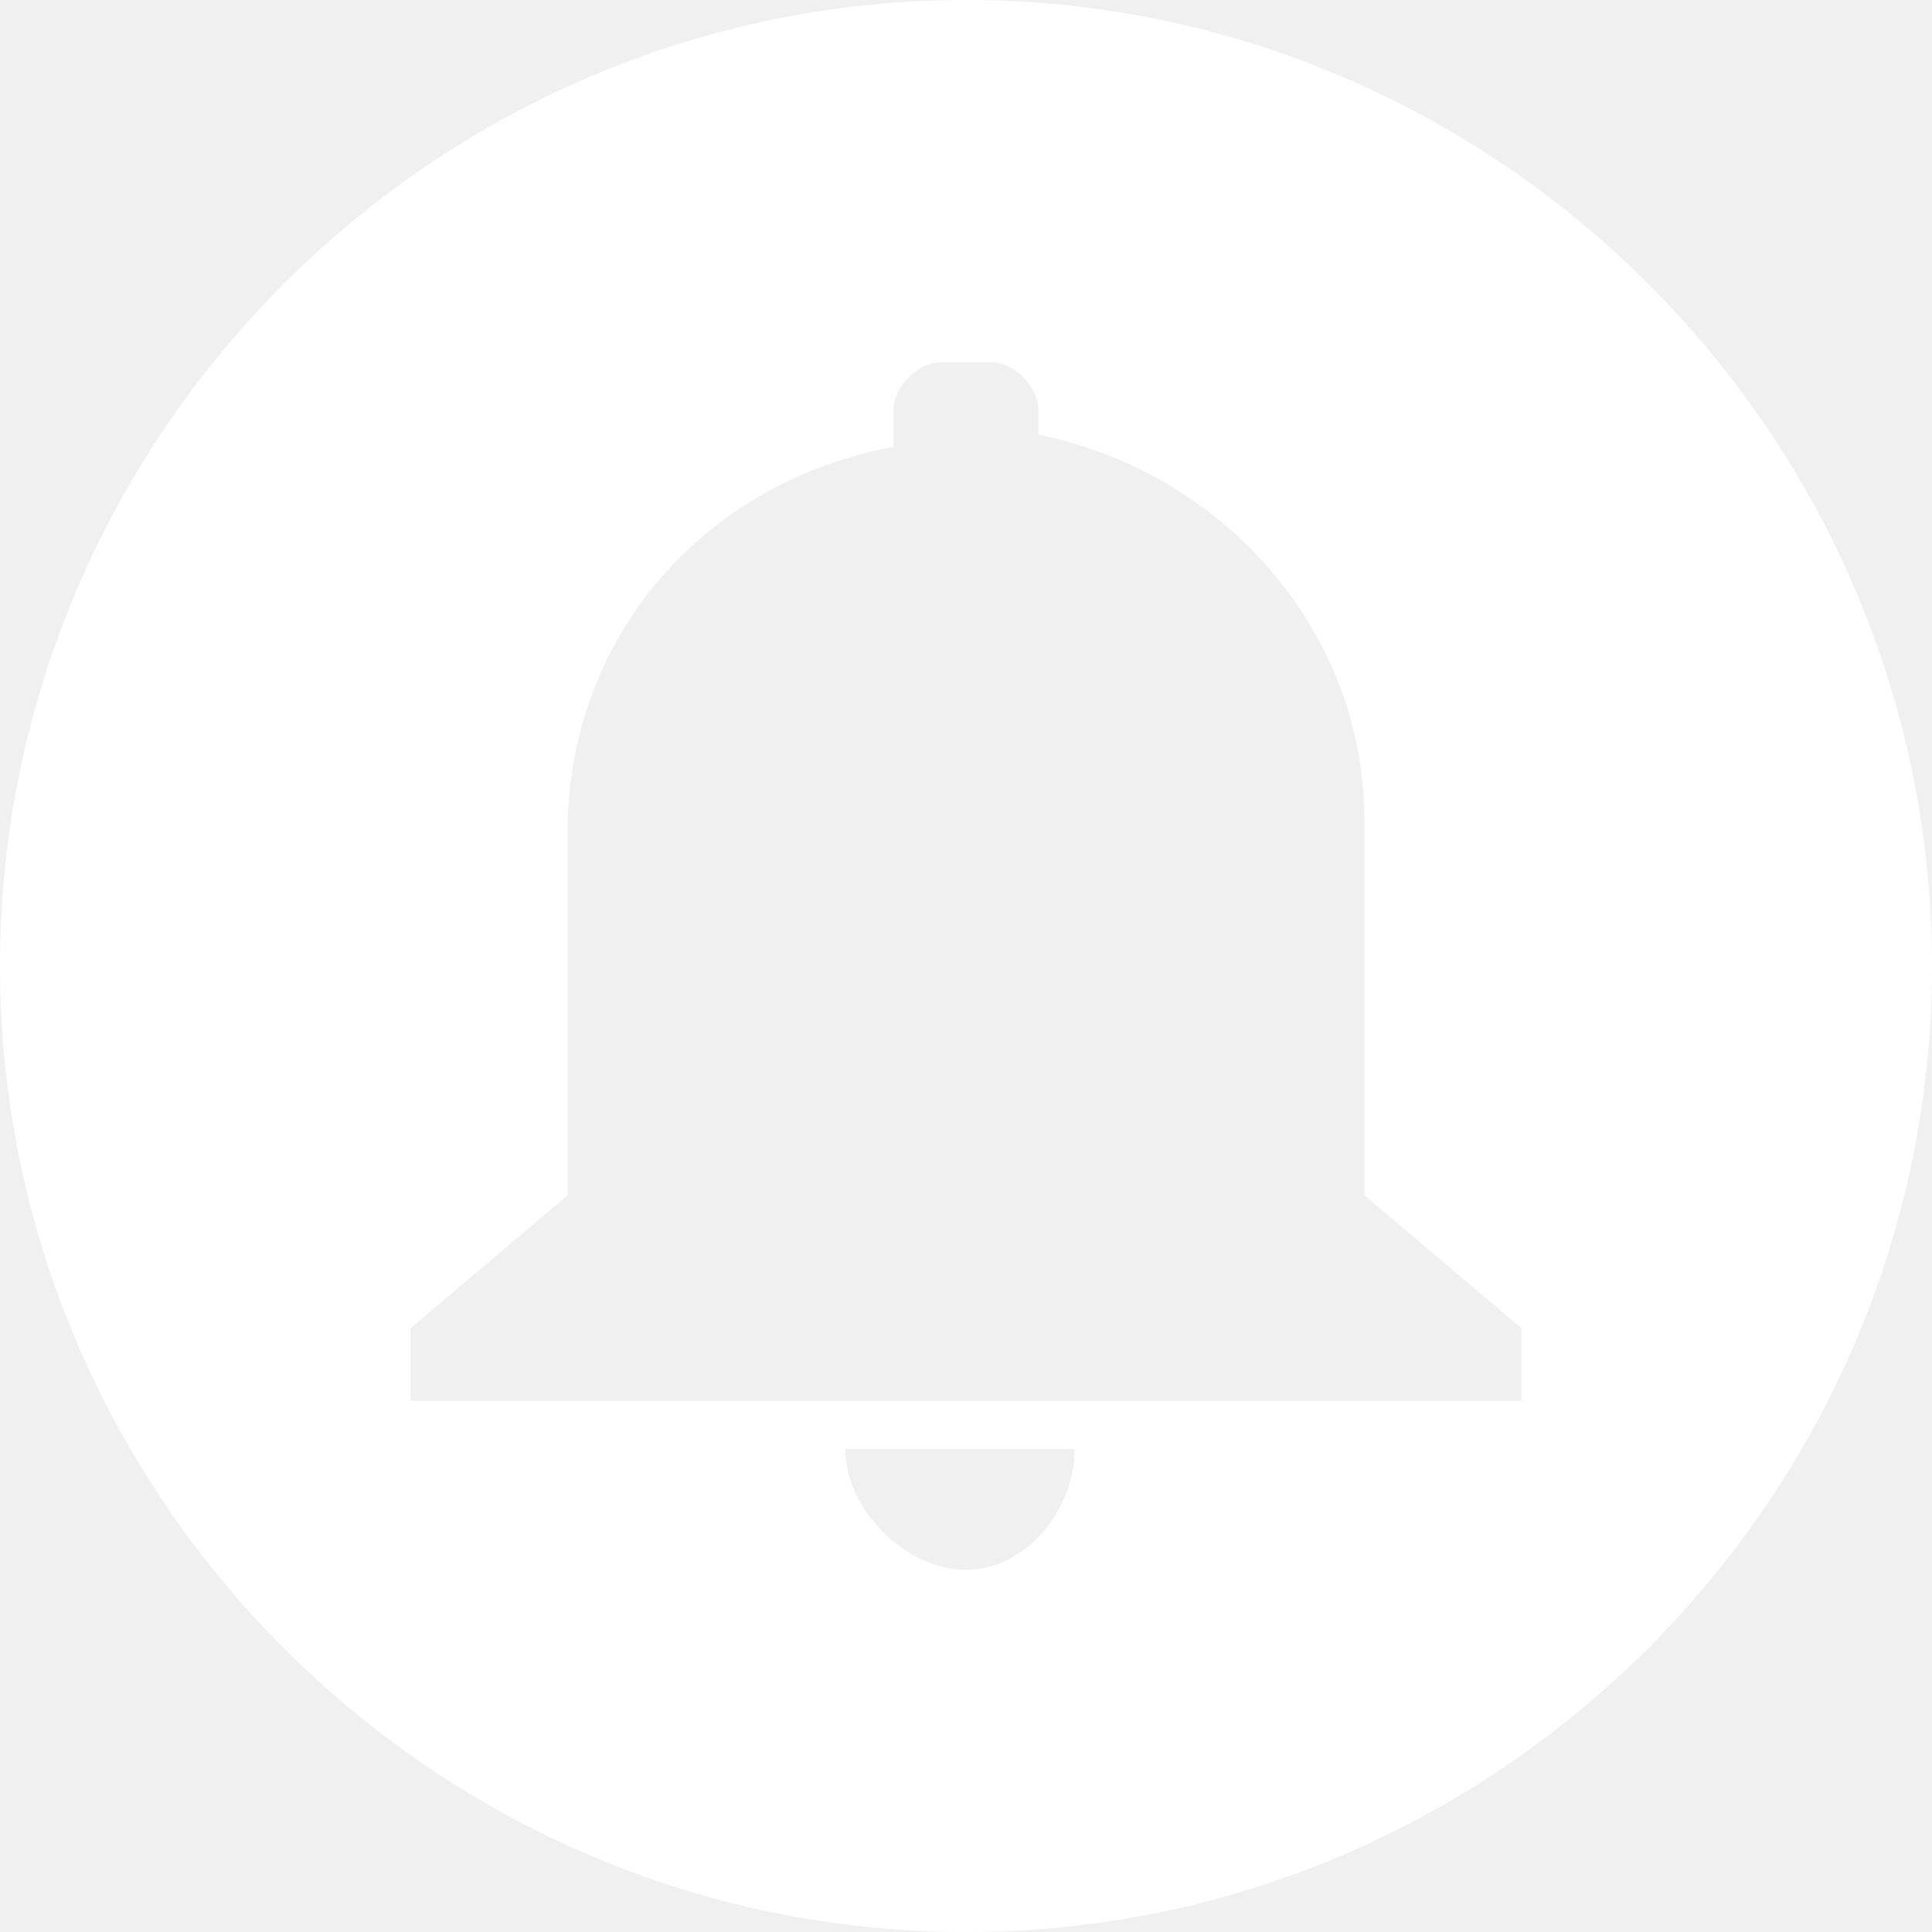
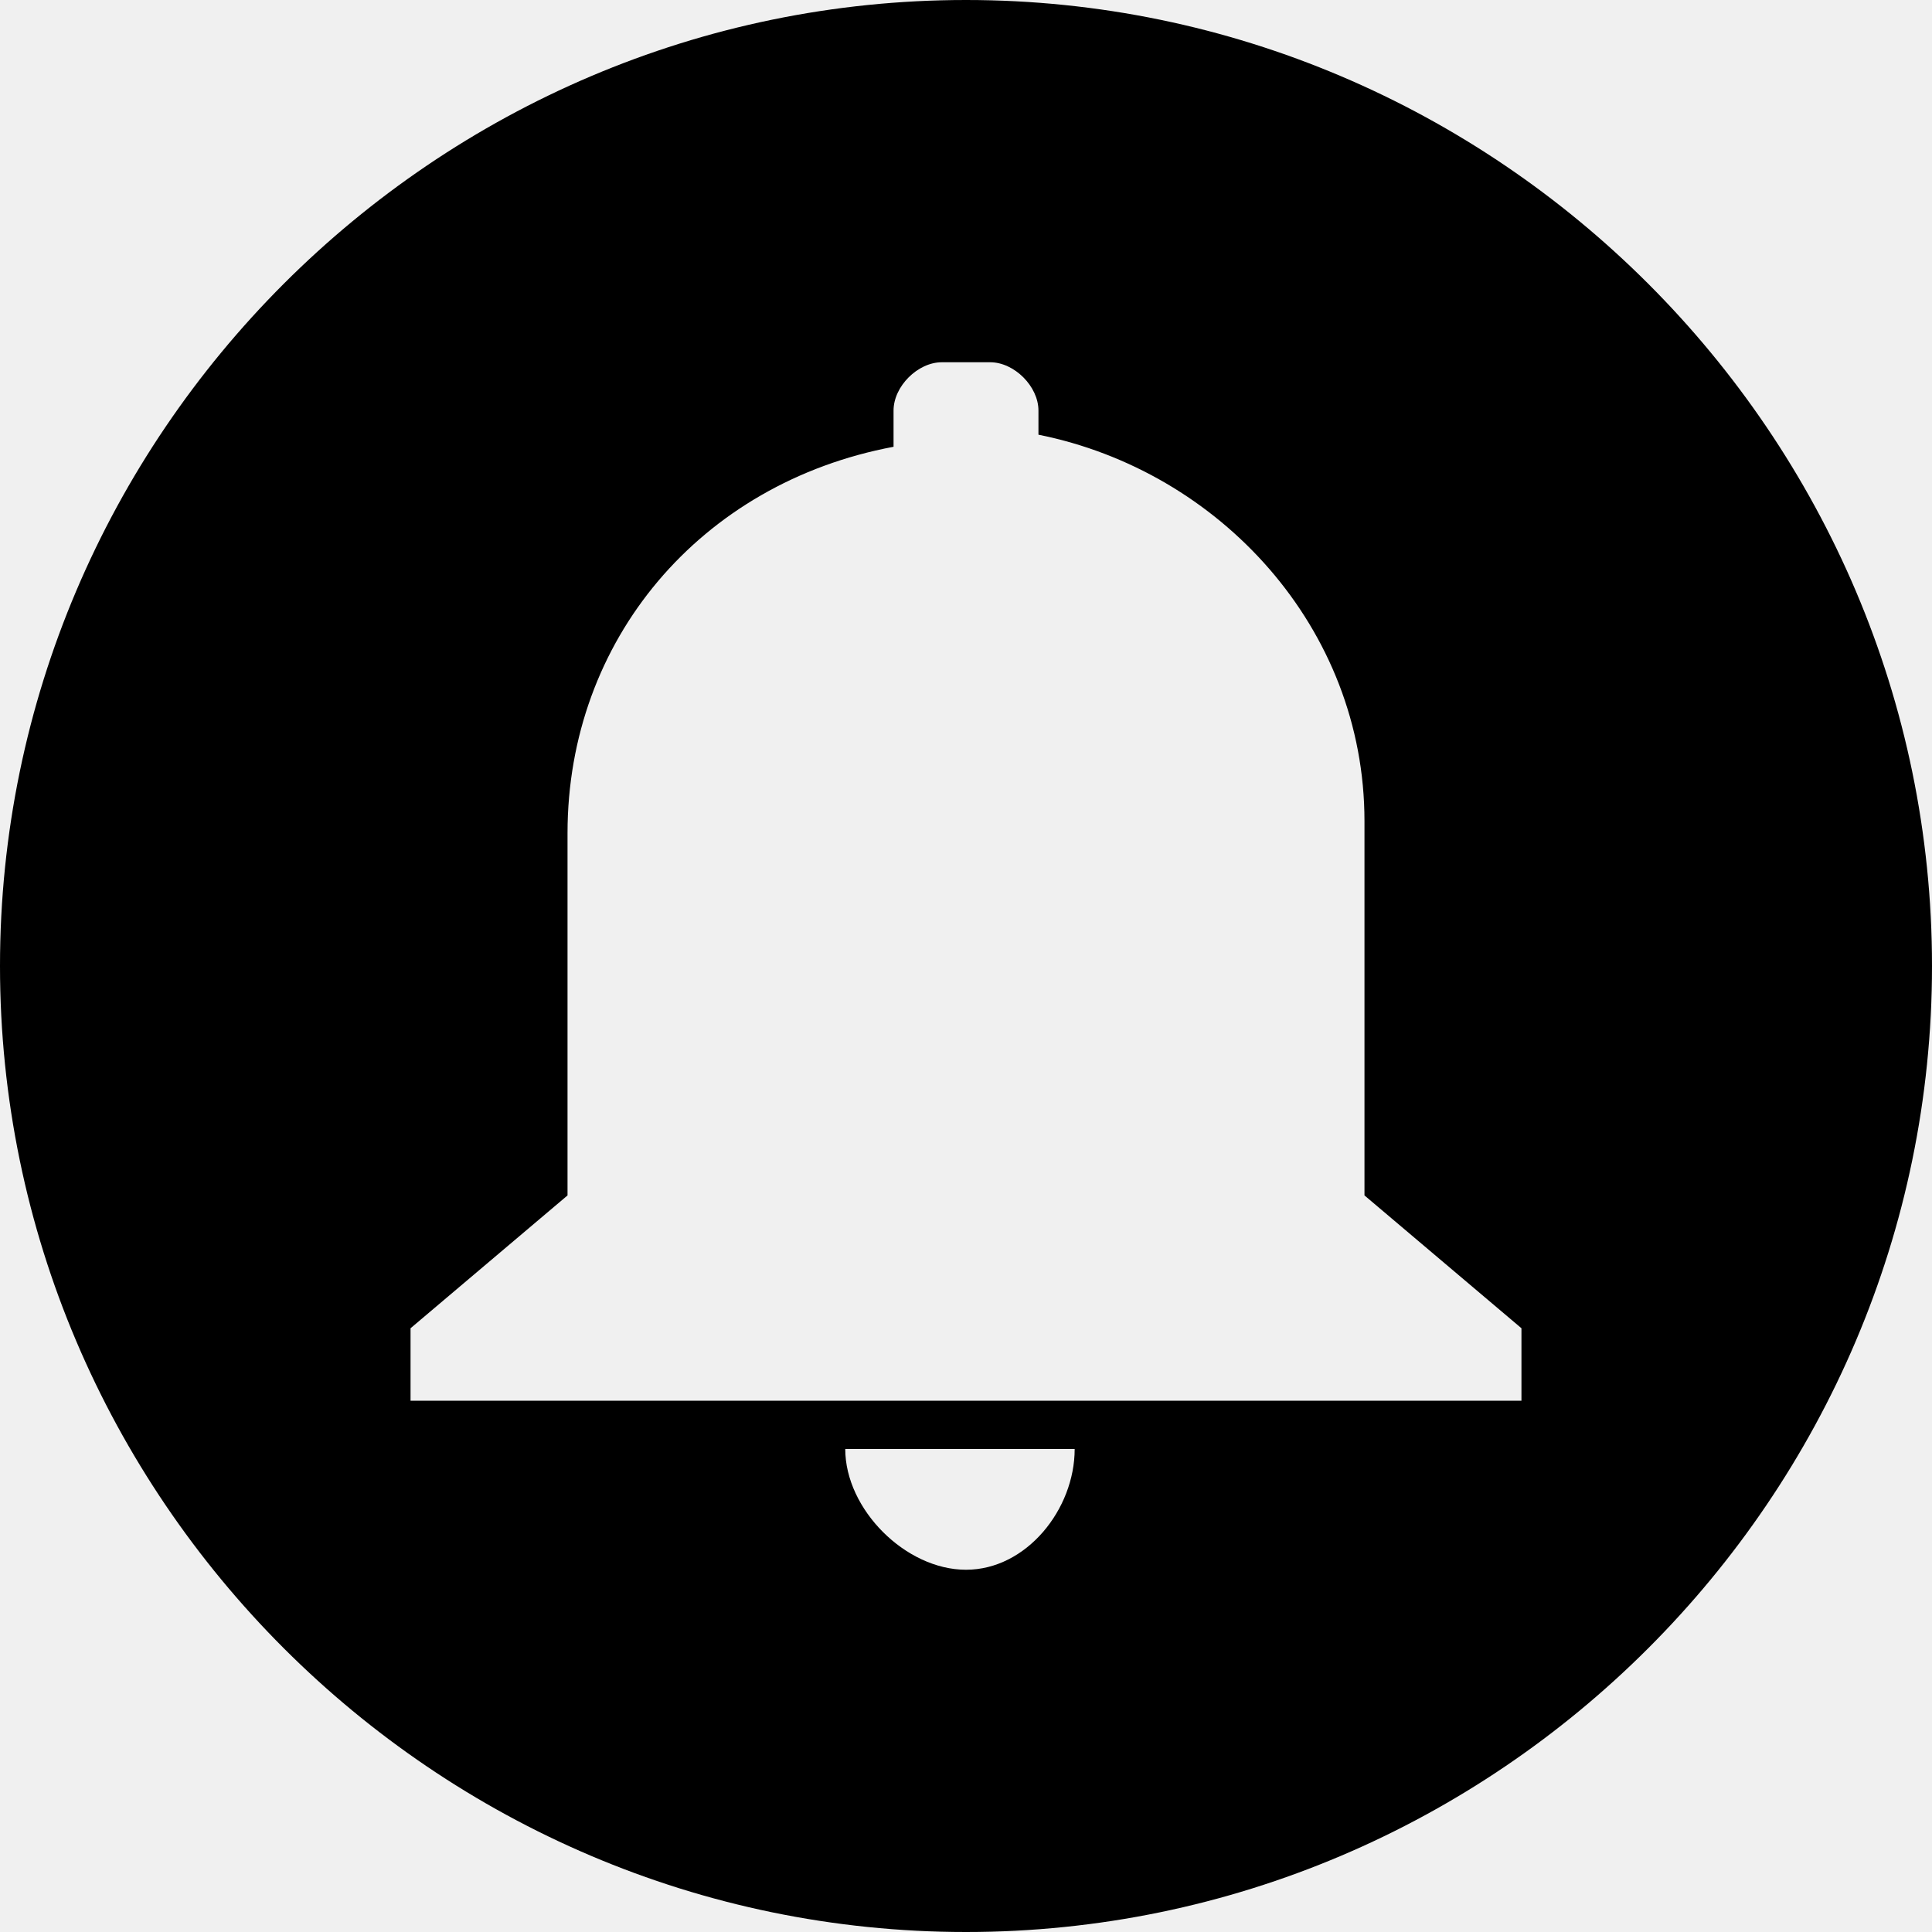
<svg xmlns="http://www.w3.org/2000/svg" class="icon" width="128px" height="128.00px" viewBox="0 0 1024 1024" version="1.1">
-   <path fill="#ffffff" d="M512 0c-281.6 0-512 230.4-512 512s230.4 512 512 512c281.6 0 512-230.4 512-512s-230.4-512-512-512zM512 832c-32 0-64-32-64-64l121.6 0c0 32-25.6 64-57.6 64zM806.4 742.4l-588.8 0 0-38.4 83.2-70.4 0-192c0-102.4 70.4-185.6 172.8-204.8l0-19.2c0-12.8 12.8-25.6 25.6-25.6l25.6 0c12.8 0 25.6 12.8 25.6 25.6l0 12.8c96 19.2 172.8 102.4 172.8 204.8l0 198.4 83.2 70.4 0 38.4z" />
+   <path d="M512 0c-281.6 0-512 230.4-512 512s230.4 512 512 512c281.6 0 512-230.4 512-512s-230.4-512-512-512zM512 832c-32 0-64-32-64-64l121.6 0c0 32-25.6 64-57.6 64zM806.4 742.4l-588.8 0 0-38.4 83.2-70.4 0-192c0-102.4 70.4-185.6 172.8-204.8l0-19.2c0-12.8 12.8-25.6 25.6-25.6l25.6 0c12.8 0 25.6 12.8 25.6 25.6l0 12.8c96 19.2 172.8 102.4 172.8 204.8l0 198.4 83.2 70.4 0 38.4z" />
</svg>
